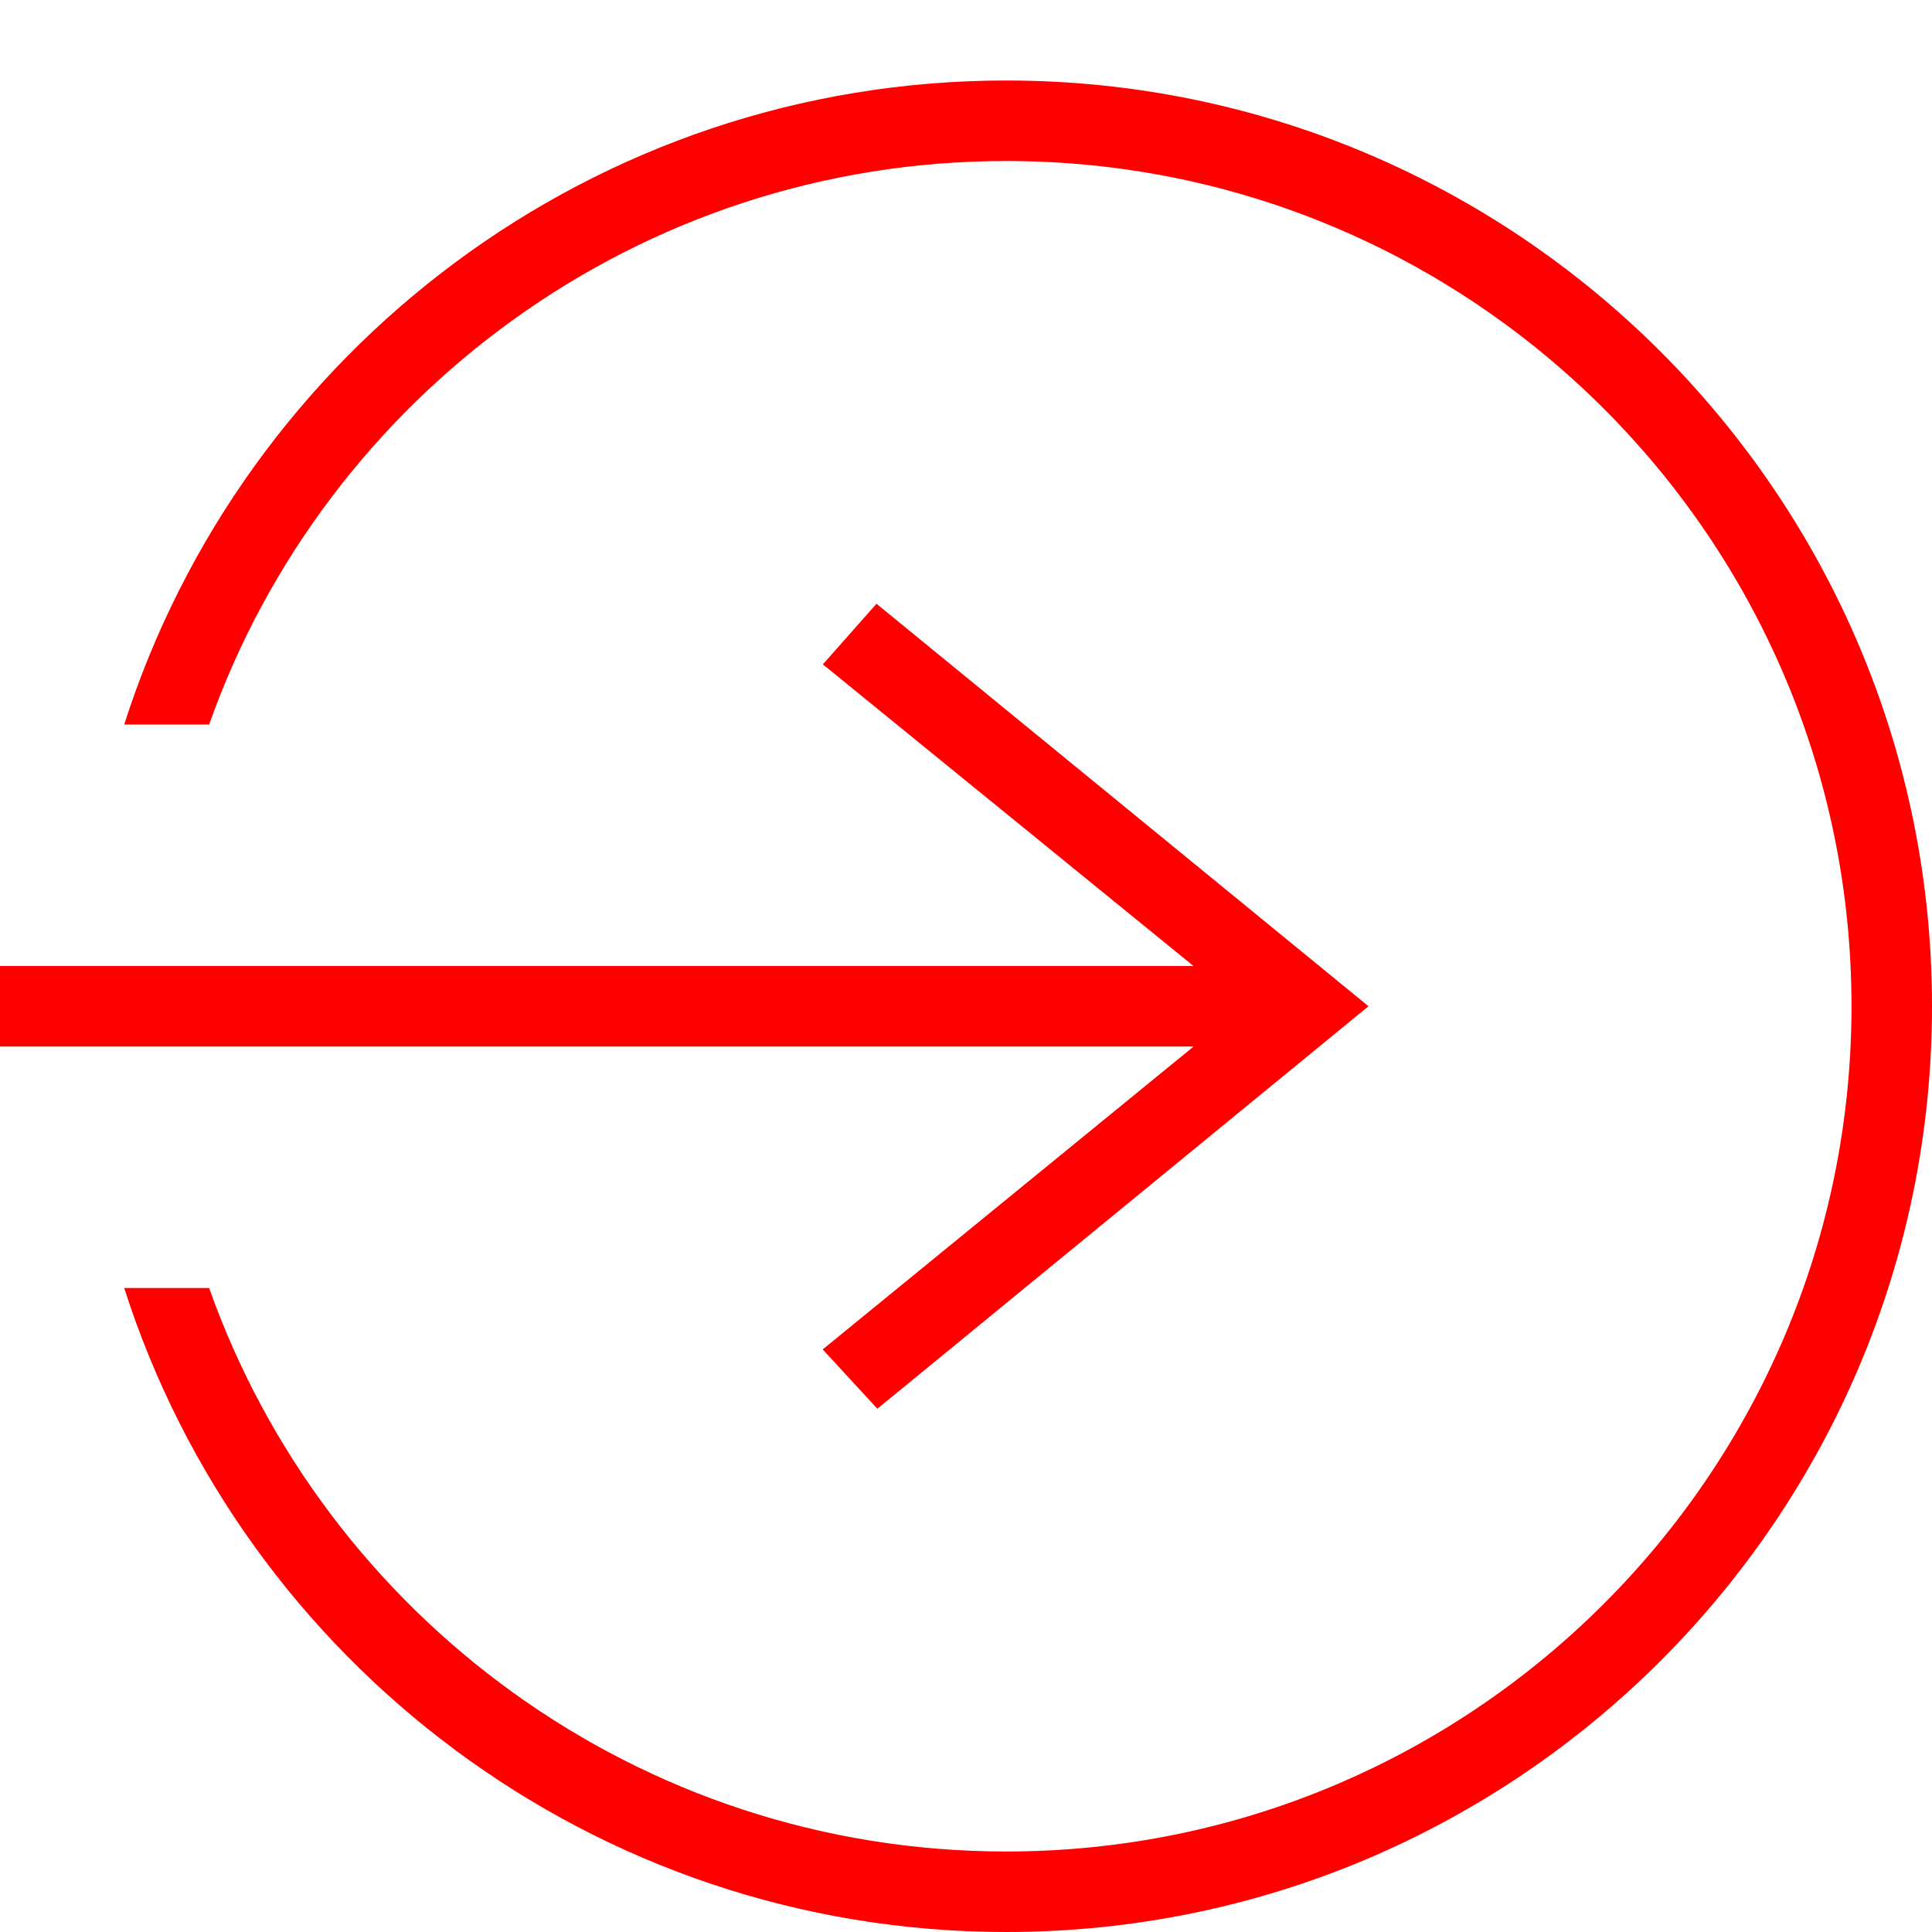
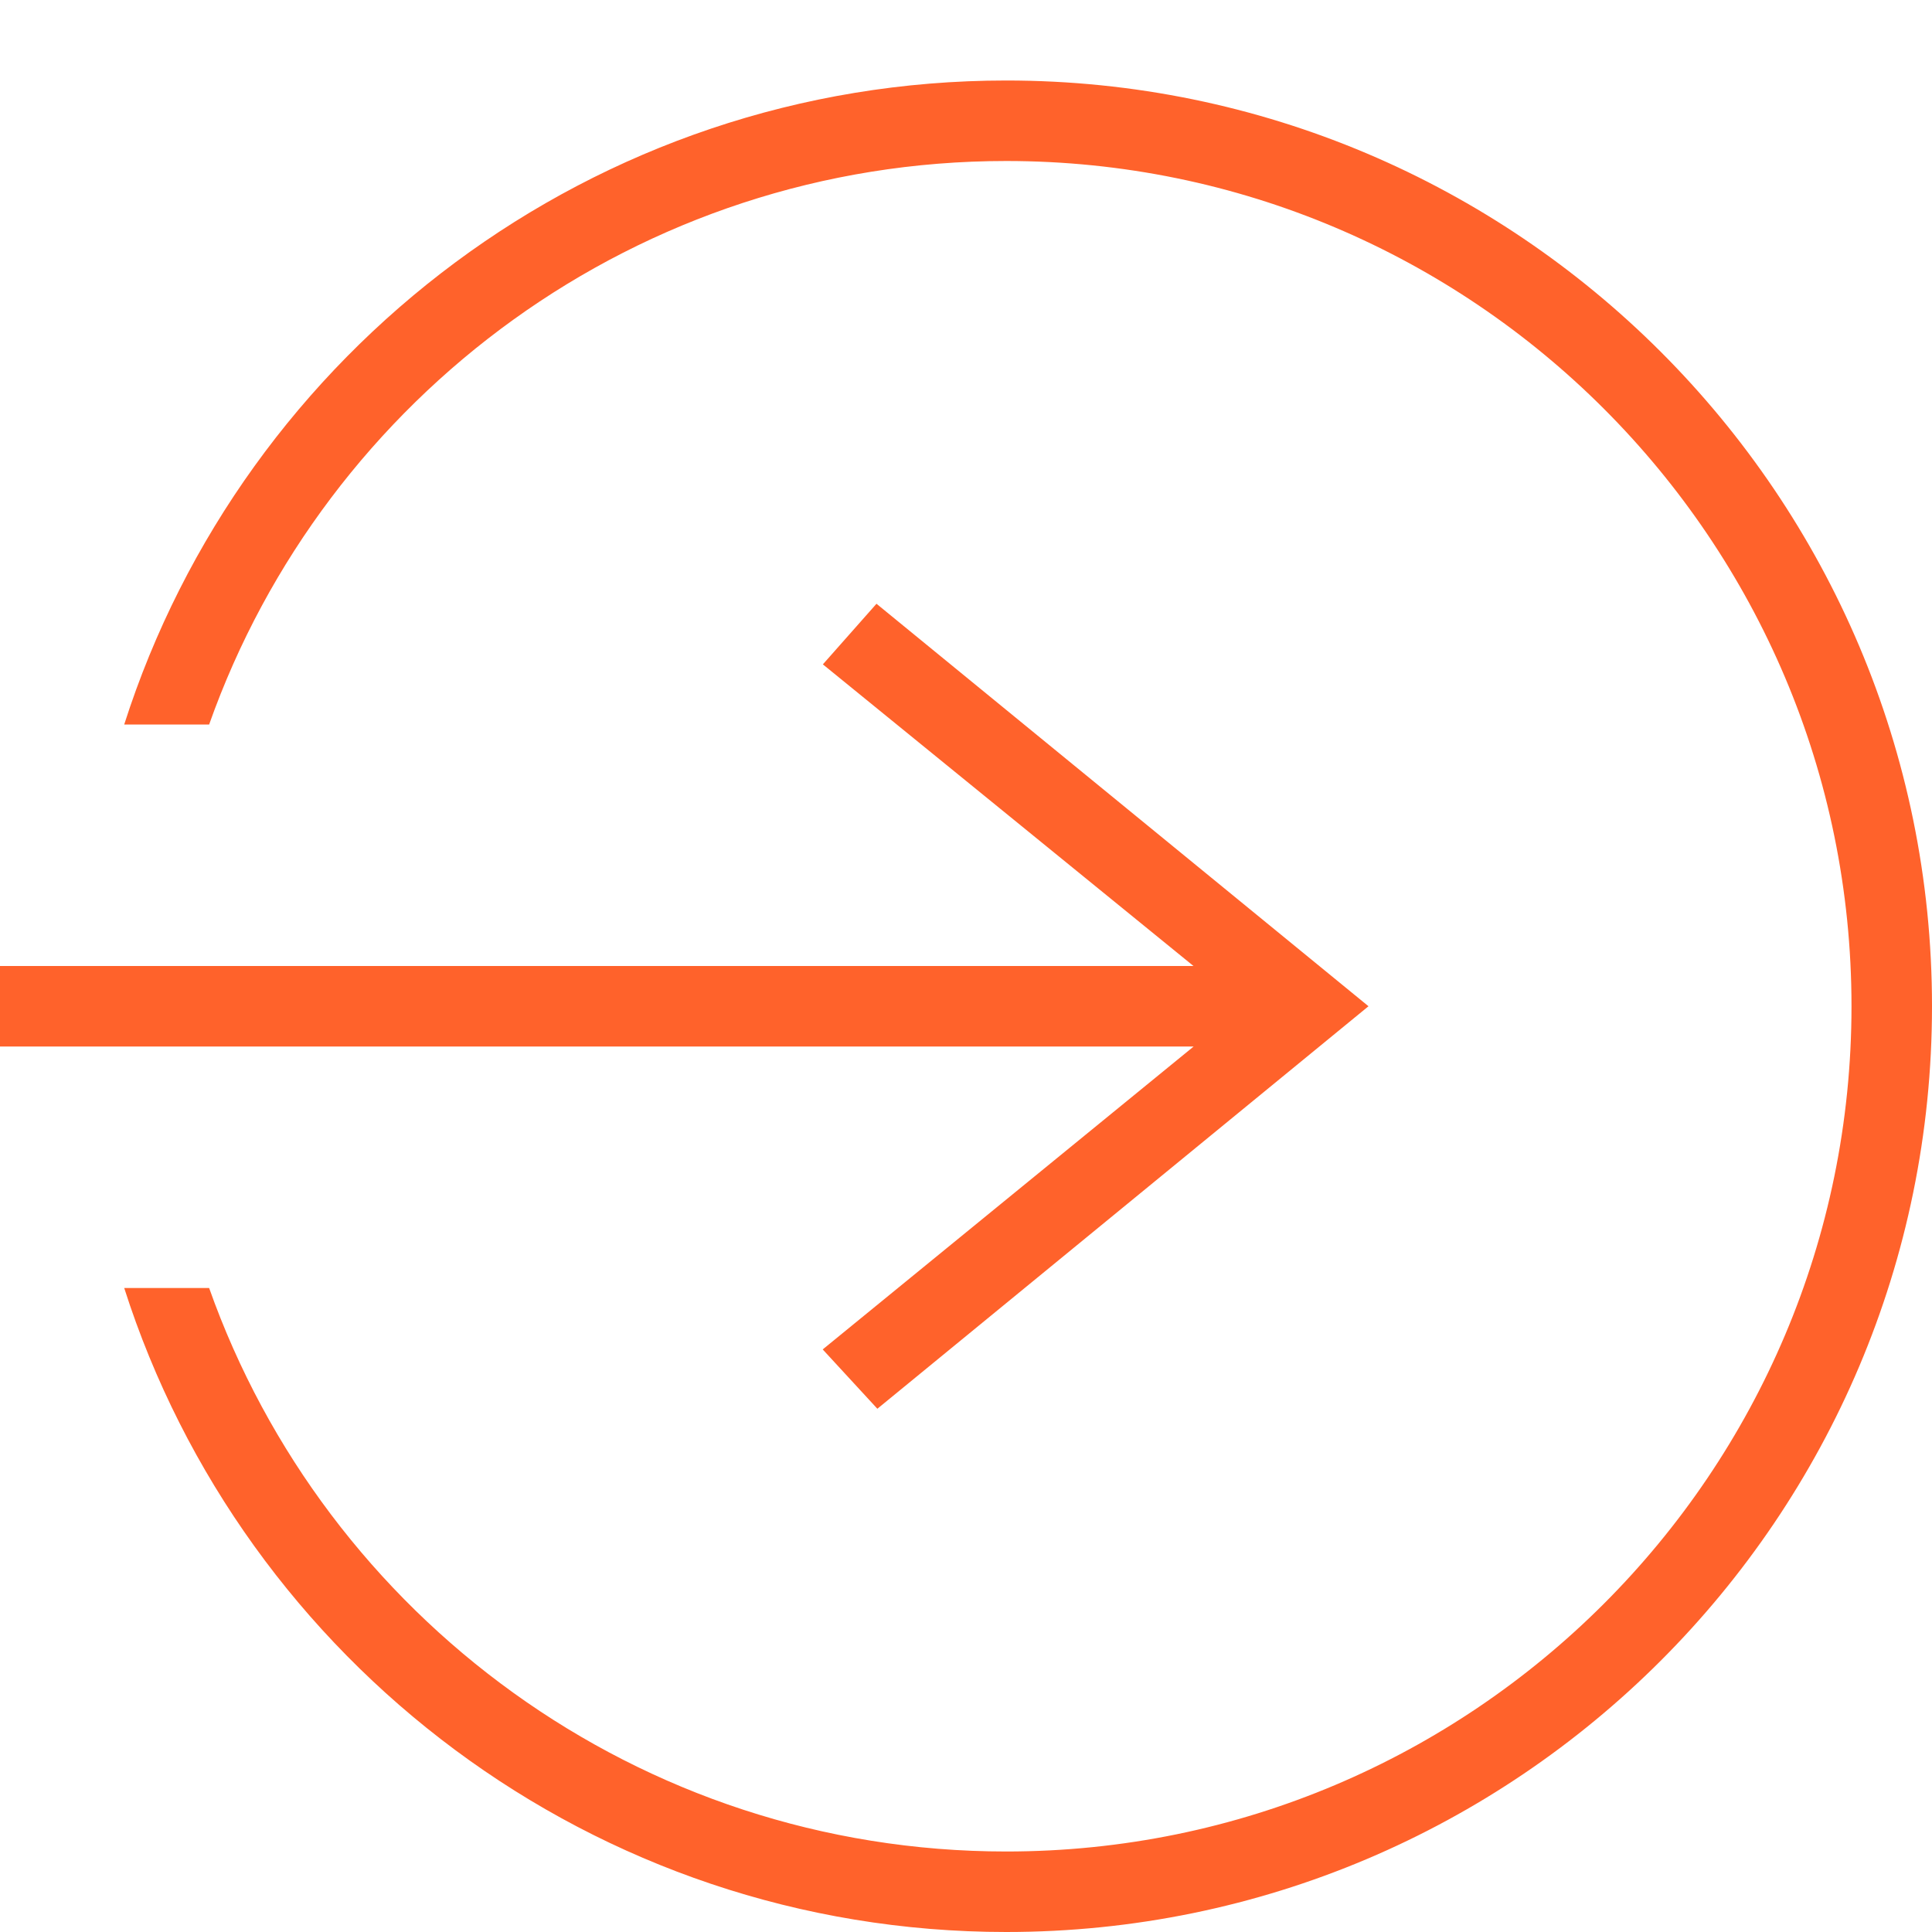
<svg xmlns="http://www.w3.org/2000/svg" width="24" height="24" fill-rule="evenodd" clip-rule="evenodd">
-   <path d="M2.598 9h-1.055c1.482-4.638 5.83-8 10.957-8 6.347 0 11.5 5.153 11.5 11.5s-5.153 11.5-11.5 11.5c-5.127 0-9.475-3.362-10.957-8h1.055c1.443 4.076 5.334 7 9.902 7 5.795 0 10.5-4.705 10.5-10.5s-4.705-10.5-10.5-10.5c-4.568 0-8.459 2.923-9.902 7zm12.228 3l-4.604-3.747.666-.753 6.112 5-6.101 5-.679-.737 4.608-3.763h-14.828v-1h14.826z" fill="#ff0000" />
+   <path d="M2.598 9h-1.055c1.482-4.638 5.83-8 10.957-8 6.347 0 11.5 5.153 11.5 11.5s-5.153 11.5-11.5 11.5c-5.127 0-9.475-3.362-10.957-8h1.055c1.443 4.076 5.334 7 9.902 7 5.795 0 10.5-4.705 10.5-10.5s-4.705-10.5-10.5-10.5c-4.568 0-8.459 2.923-9.902 7zm12.228 3l-4.604-3.747.666-.753 6.112 5-6.101 5-.679-.737 4.608-3.763h-14.828v-1h14.826z" fill="#ff622b" />
</svg>
